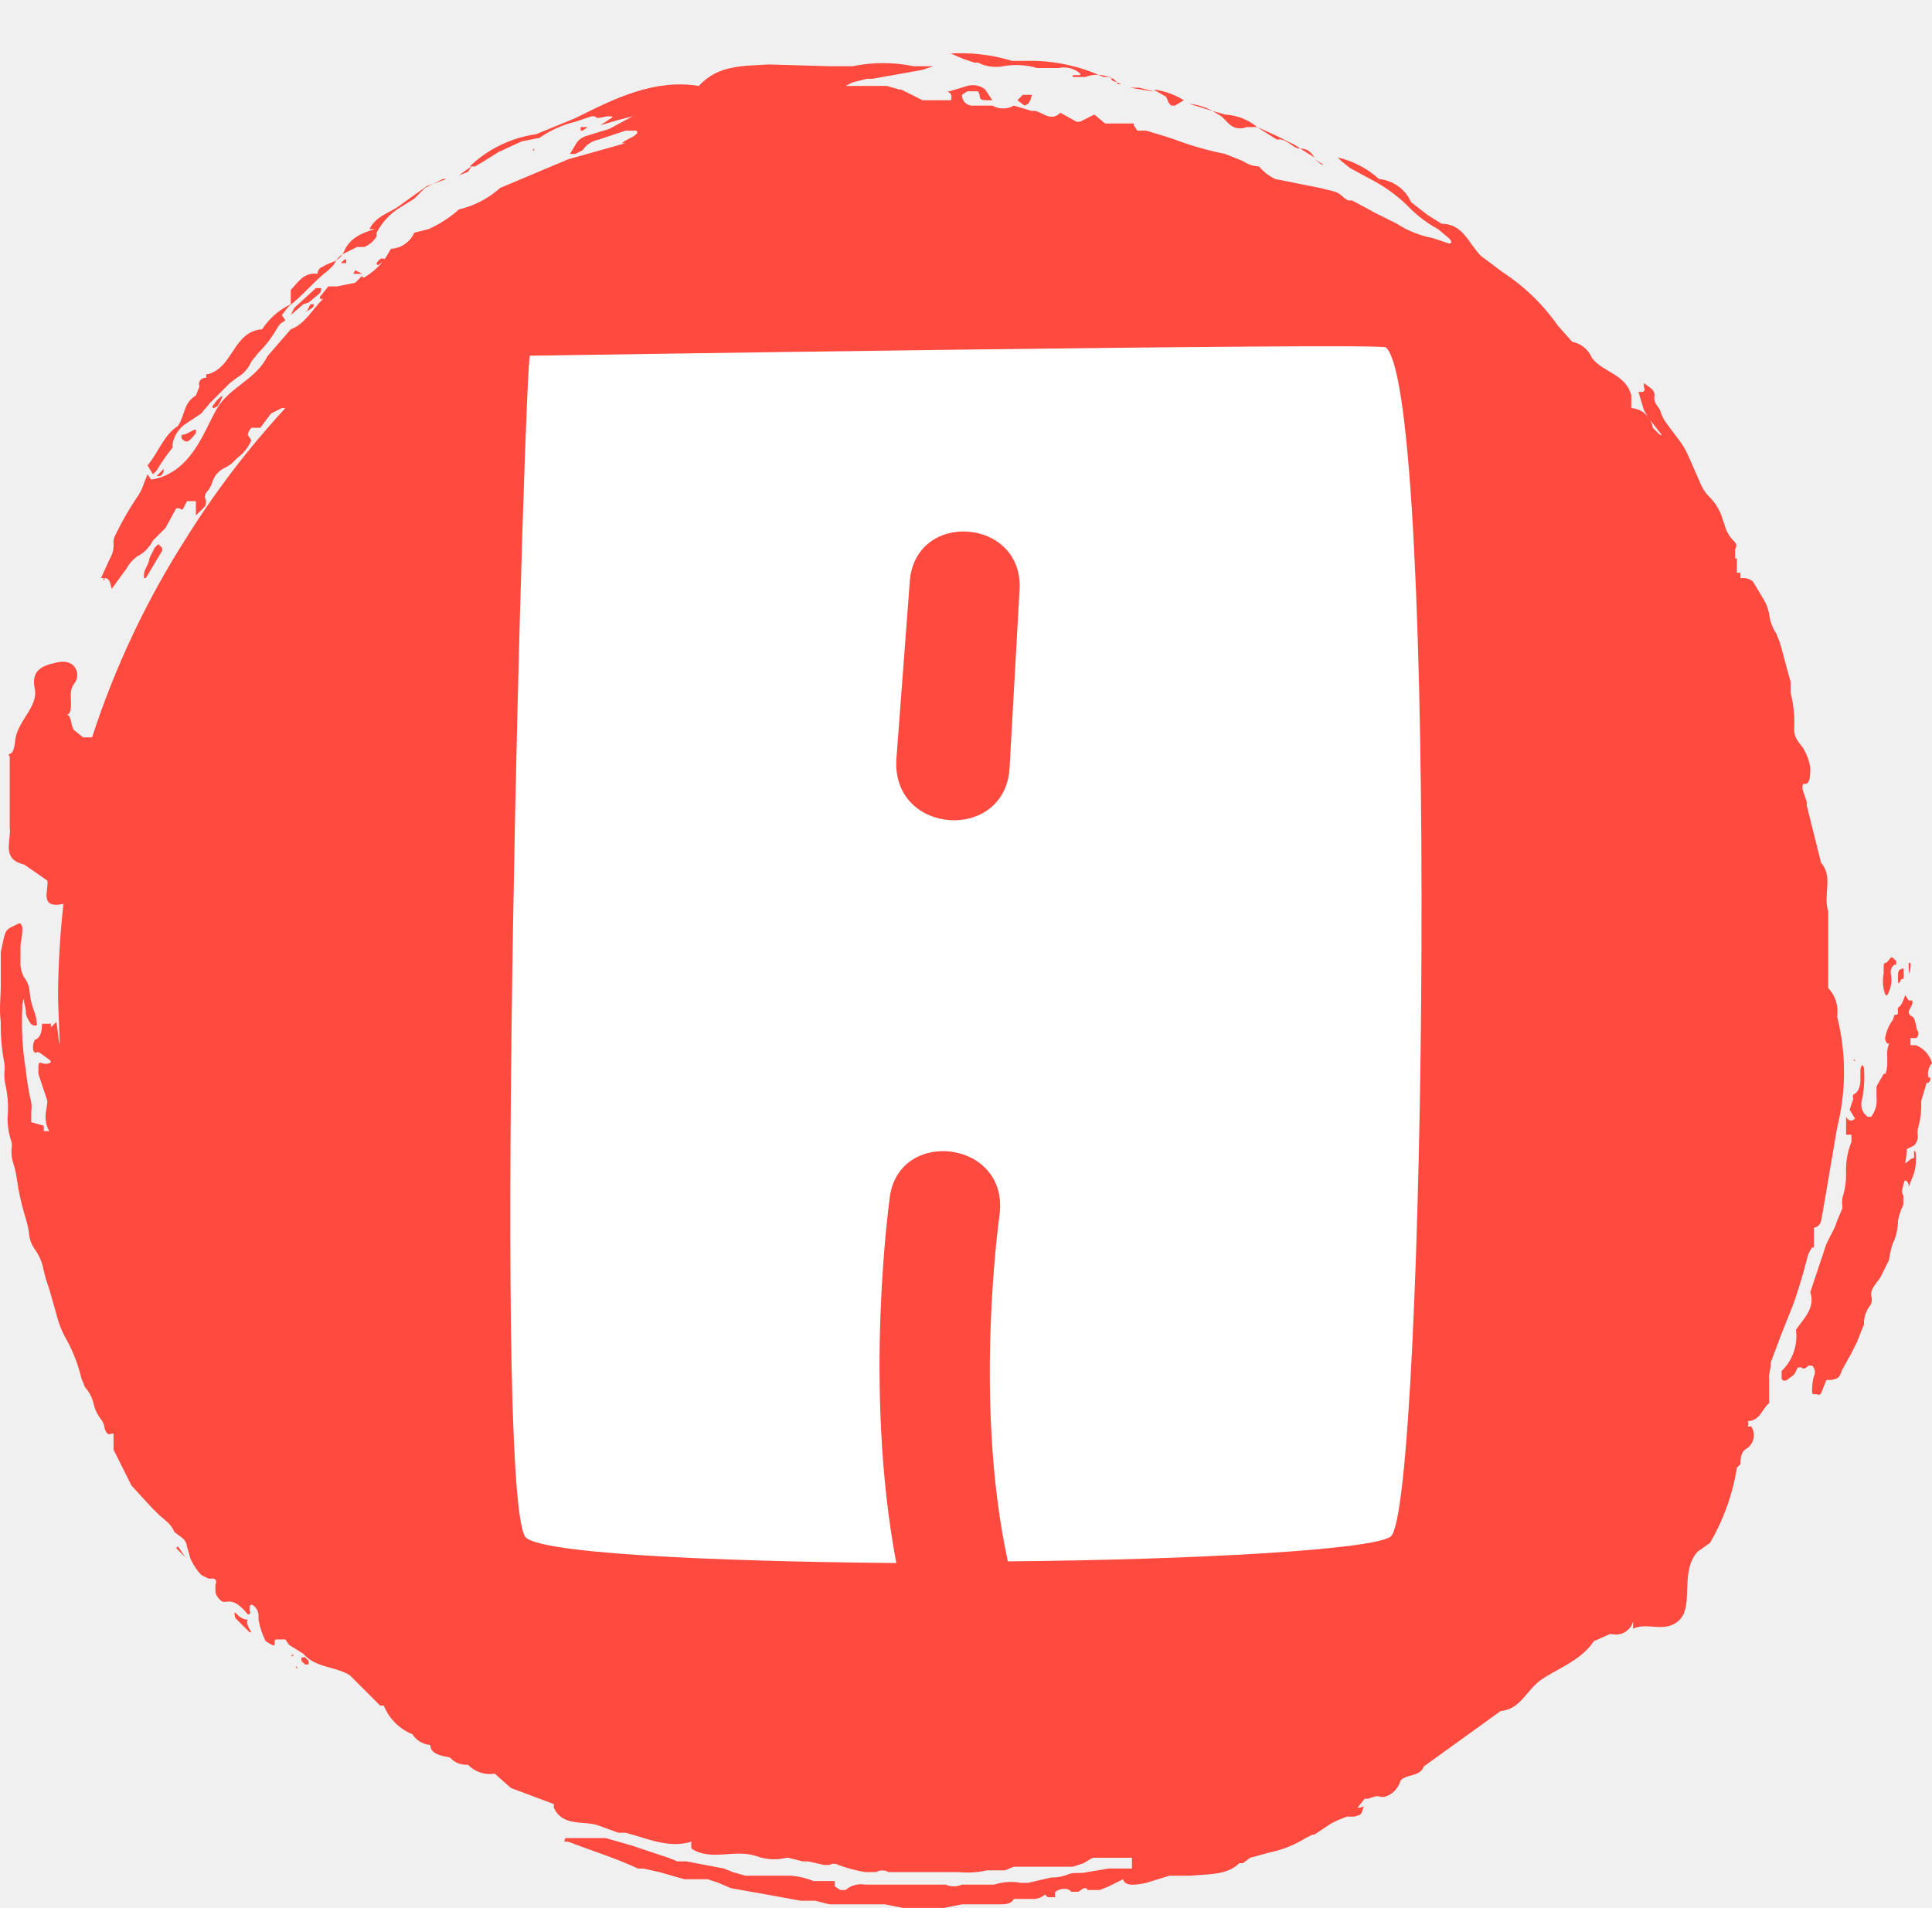
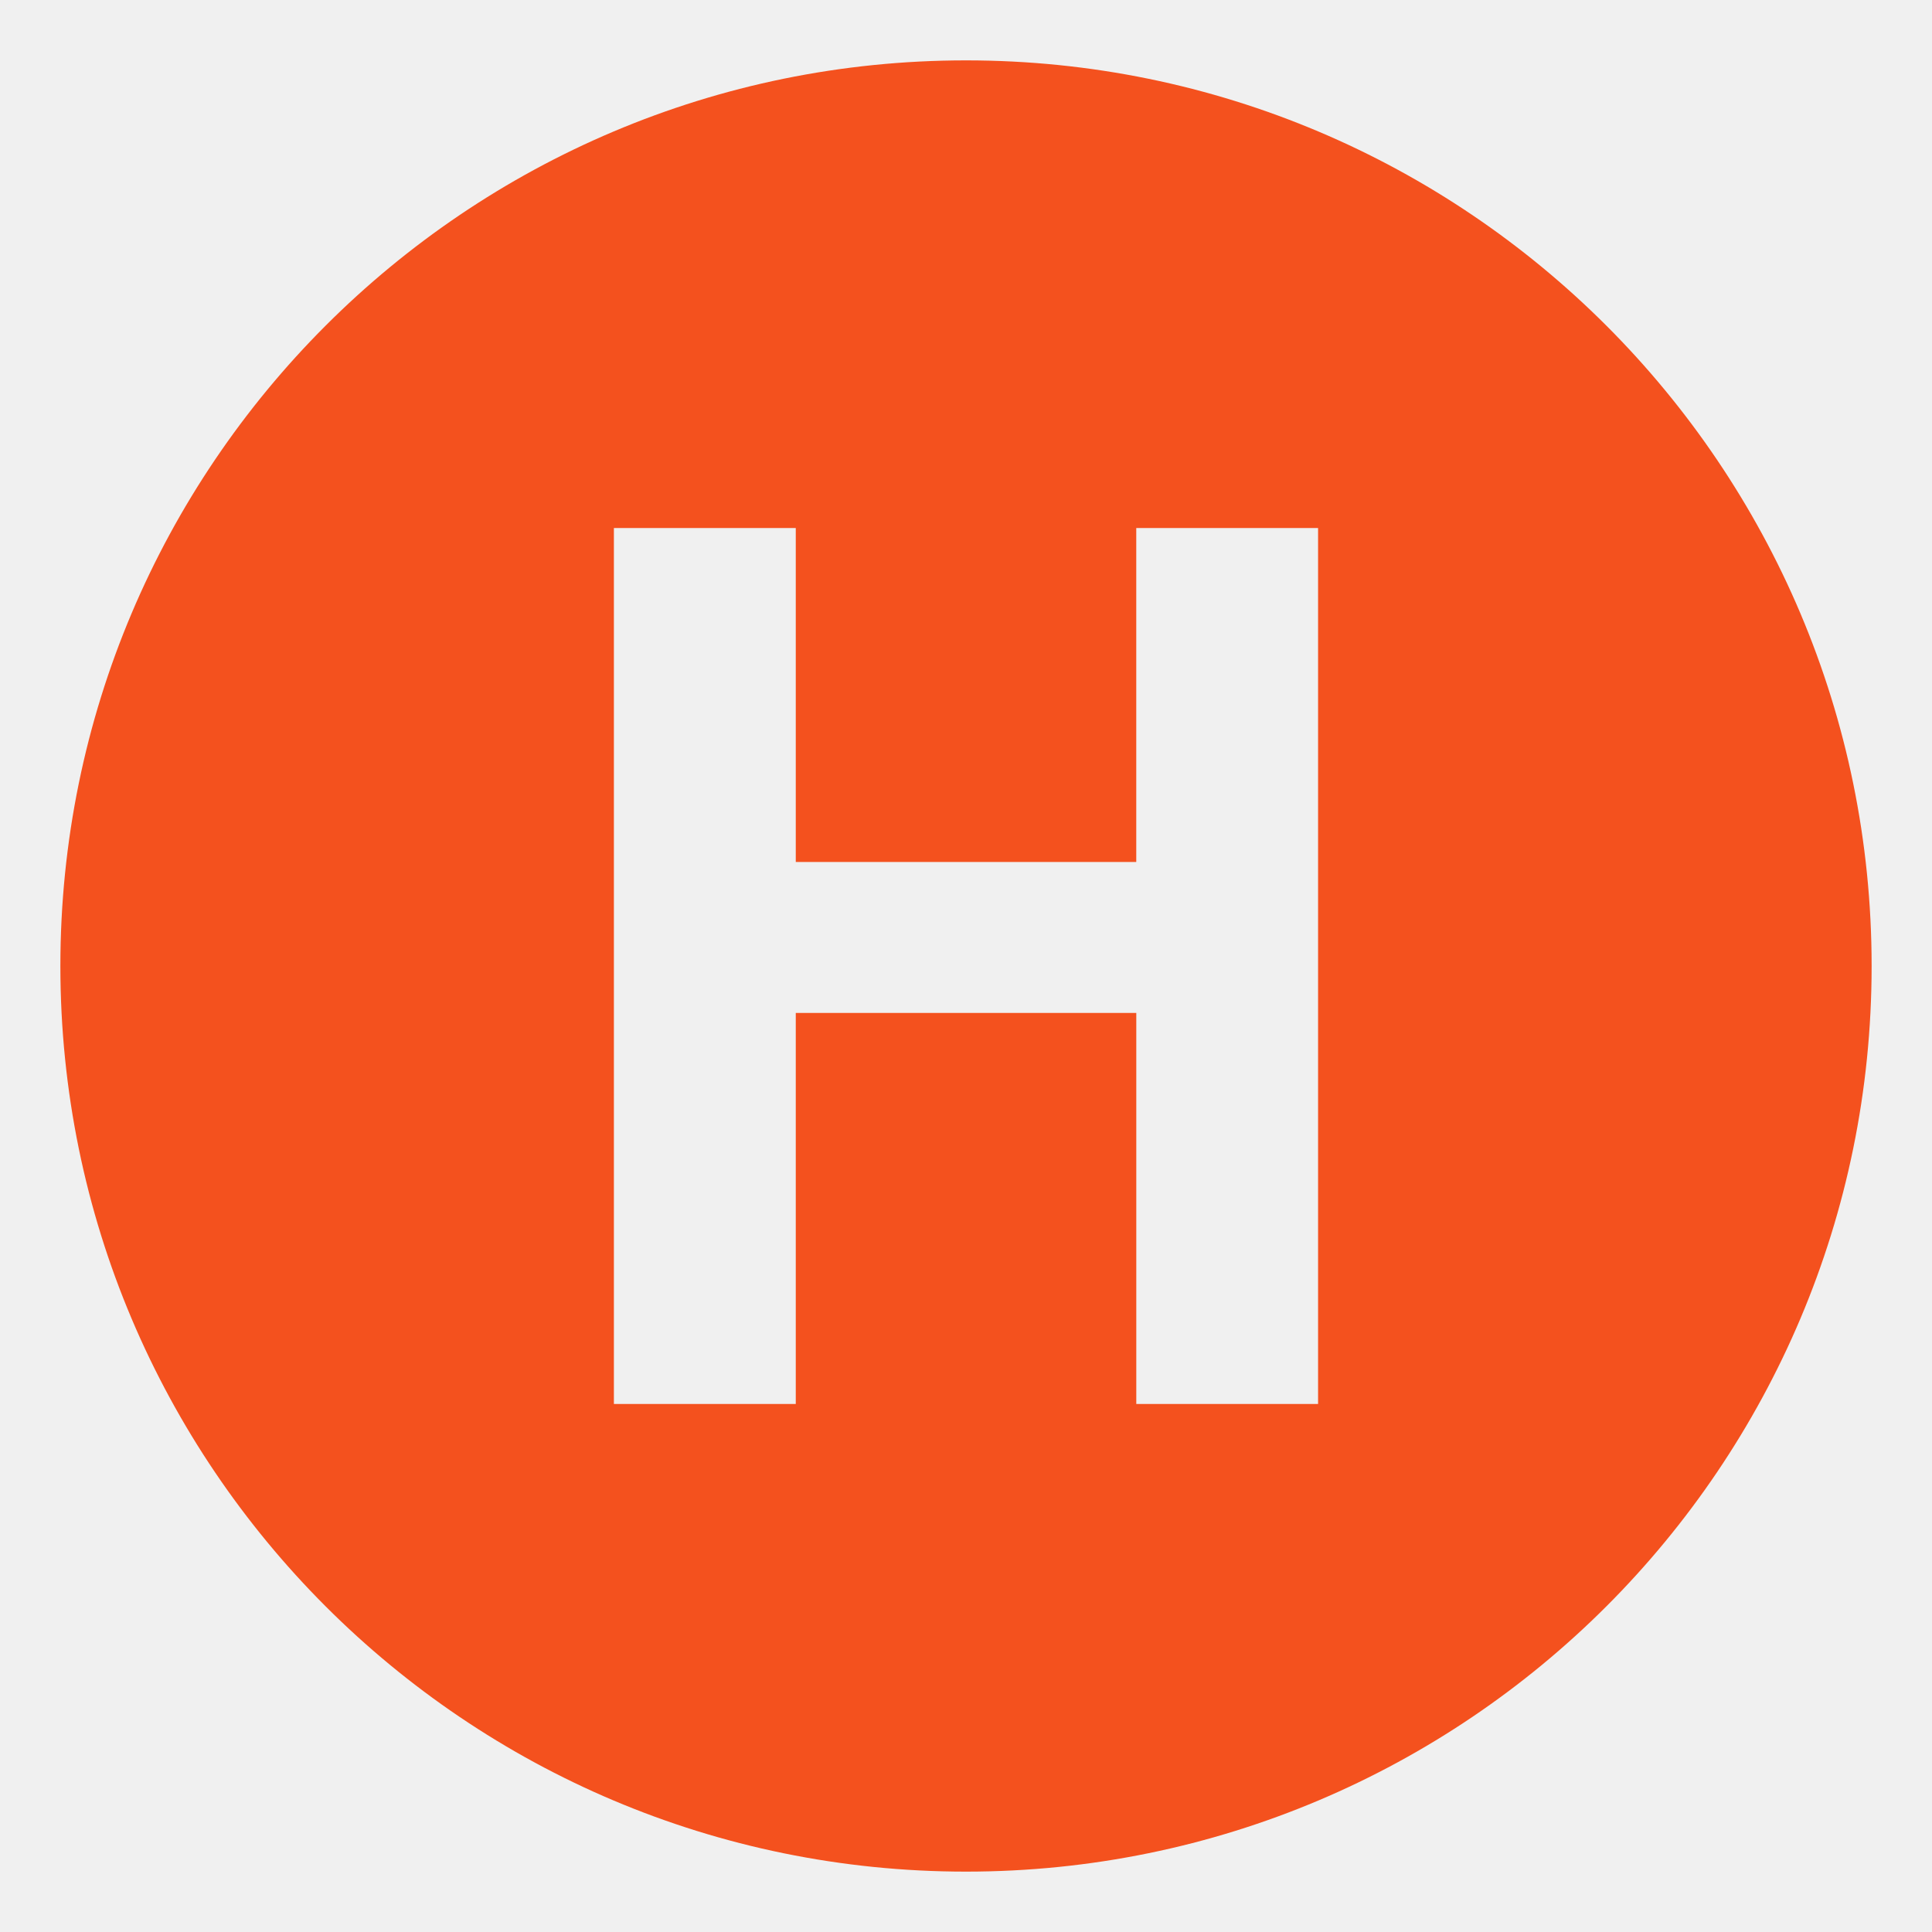
- <svg xmlns="http://www.w3.org/2000/svg" width="308.761" height="304.916" viewBox="0 0 106.008 104.687" class="css-1j8o68f" version="1.1" id="svg23">
-   <defs id="SvgjsDefs2684" />
-   <g id="SvgjsG2685" featurekey="rootContainer" transform="matrix(0.9820593,0,0,0.9820593,-0.05456052,0)" fill="#ff4a3f">
-     <g id="g17">
-       <path d="M19.8 15.3h.5l-.4-.2zm.5.1zm.8-.7c0 .1 0 .1.1.1l.4-.3c-.2-.1-.3-.1-.5.2zm.4-.2zm-4.1 2.3zm-.2.6l.3-.2c.1-.1.1-.2.1-.2h-.2l-.2.4c-.1-.1-.1 0 0 0zm2.2-2.9h-.1l-.2.2h.3zm-2.1 2.4l.6-.5c.1-.1.1-.2.1-.3h-.3l-1.2 1.1-.2.4.7-.6zm-1.1.8z" id="path3" />
-       <path d="M9.7 25v-.2a1.7 1.7 0 0 1 .7-1.1l.9-.6.5-.6.7-.7.4-.4.4-.3a1.9 1.9 0 0 0 .8-.9l.4-.5a5.9 5.9 0 0 0 1-1.3l.2-.3.3-.2-.2-.3.4-.5c.8-.6 1.4-1.4 2.2-2l.3-.3a1.4 1.4 0 0 1 .5-.6l.8-.4h.4a1.4 1.4 0 0 0 .7-.6V13a3.5 3.5 0 0 1 1.3-1.4l.8-.5.2-.2.4-.4 1-.5h.2l-1.1.4-1.4 1c-.6.5-1.4.6-1.8 1.4h.3c-.7.2-1.4.5-1.7 1.2s-.8.6-1.2.9a.4.4 0 0 0-.3.4c-.8-.1-1.1.5-1.5.9v.8a3.9 3.9 0 0 0-1.6 1.4c-1.6.1-1.6 2.1-3 2.5h-.1a.2.2 0 0 0 0 .2c-.3 0-.5.2-.4.5l-.2.5c-.7.4-.6 1.1-1 1.7-.8.5-1.1 1.5-1.7 2.2l.3.5.2-.2a11.6 11.6 0 0 1 .9-1.3zM53.9 3.3l.6.2h.2a2.2 2.2 0 0 0 1.4.2 4.1 4.1 0 0 1 1.9.1h1.2a1.4 1.4 0 0 1 1.2.3.1.1 0 0 1 0 .1H60a.1.1 0 0 0 0 .1h.7a1.8 1.8 0 0 1 1.3 0c.2 0 .1.1.2.2l.5.2h-.2c-.2-.4-.5-.4-.8-.4a9.7 9.7 0 0 0-4.3-.9h-.8A9.8 9.8 0 0 0 53 3h.2zm7.3 3.1zM50.3 4.7zm10.9 1.7h.2-.2zM19 14.7zm32.1-10zm17.6 2.2a.9.9 0 0 0 1 .2h.6a3.1 3.1 0 0 0-1.8-.7l-.7-.2.5.3zm-3.4-1.3c0 .1.1.2.2.3h.2l.5-.3a4.2 4.2 0 0 0-1.7-.6l.7.4zm7.4 2.7l.8.5c-.2-.3-.4-.5-.8-.5z" id="path5" />
-       <path d="M99 76.1l.6-1.6.6-1.5c.2-.5.6-1.8.8-2.6a1.7 1.7 0 0 1 .3-.7h.1v-1.1c.5-.1.4-.6.5-.9l.8-4.7a12.7 12.7 0 0 0 0-6.2 1.9 1.9 0 0 0-.5-1.6v-4.3c-.3-.9.3-1.9-.4-2.7L101 45a.4.4 0 0 0 0-.2l-.2-.6a.5.5 0 0 1 0-.4h.1c.3 0 .3-.5.3-.9a3 3 0 0 0-.4-1.1l-.3-.4a1.1 1.1 0 0 1-.2-.7 6.7 6.7 0 0 0-.2-2v-.6c-.2-.7-.4-1.5-.6-2.2l-.2-.5a2.5 2.5 0 0 1-.4-1.1 2.5 2.5 0 0 0-.3-.8l-.6-1a.8.8 0 0 0-.6-.2h-.1V32h-.2v-.8H97V31a.4.4 0 0 0 0-.1v-.2c.1-.2.1-.3-.1-.5a1.8 1.8 0 0 1-.4-.6l-.2-.6a2.9 2.9 0 0 0-.7-1.2 2.2 2.2 0 0 1-.5-.7l-.7-1.6a4.3 4.3 0 0 0-.6-1l-.6-.8a2.4 2.4 0 0 1-.4-.8l-.2-.3a.6.6 0 0 1-.1-.5.5.5 0 0 0-.2-.4l-.4-.3v.2c.1.2 0 .3-.1.3h-.2l.3 1 .3.5.7.9h-.1l-.2-.2-.2-.2a1.3 1.3 0 0 0-1.2-1.1v-.7c-.3-1.2-1.6-1.3-2.2-2.1a1.5 1.5 0 0 0-1.1-.9l-.8-.9a11.3 11.3 0 0 0-3.1-3l-.8-.6-.4-.3c-.7-.7-1-1.8-2.2-1.8l-.8-.5-.9-.7a2.2 2.2 0 0 0-1.8-1.3 5.1 5.1 0 0 0-2.3-1.2l.2.2.5.4 1.3.7a8.5 8.5 0 0 1 2.1 1.6 6.8 6.8 0 0 0 1.5 1.1l.6.5c.1.1.2.2.1.3H81l-.9-.3a5.6 5.6 0 0 1-2-.8l-1.2-.6-1.3-.7h-.2c-.3-.1-.4-.4-.8-.5l-.8-.2-2.5-.5a2.6 2.6 0 0 1-.9-.7 1.7 1.7 0 0 1-.9-.3l-1-.4a18.1 18.1 0 0 1-2.8-.8l-.6-.2-1-.3h-.5l-.2-.3v-.1h-1.6l-.6-.5-.4.2-.4.2h-.2l-.9-.5c-.6.6-1.1-.2-1.6-.1l-1-.3a1.2 1.2 0 0 1-1.2 0h-1.2a.6.6 0 0 1-.5-.6l.3-.2h.6a.7.7 0 0 1 .1.3c0 .2.2.2.5.2h.2l-.4-.6a1.1 1.1 0 0 0-1-.2l-1 .3H53c.3.2.2.3.2.5h-1.6l-.4-.2-.8-.4h-.1l-.7-.2h-2.3l.4-.2.8-.2h.3l1.7-.3 1.1-.2.6-.2h-1.1a8.4 8.4 0 0 0-3.4 0h-1.3L43 3.6c-1.4.1-2.8 0-3.9 1.2-2.5-.4-4.7.7-6.9 1.8l-2.2.9a6.7 6.7 0 0 0-3.7 1.8h.3l.5-.3.8-.5 1.3-.6 1-.2a6 6 0 0 1 2-.9l.9-.3h.2c.1.2.5 0 .7 0h.2c.1 0 .1.1 0 .1l-.6.4 1-.3.8-.2-1.3.7-1.3.4a1 1 0 0 0-.6.5l-.3.5h.3l.4-.2a1.4 1.4 0 0 1 .9-.6l1.5-.5h.5a.1.1 0 0 1 .1.2c-.2.2-.6.3-.8.5h.2l-3.2.9-3.8 1.6a5.2 5.2 0 0 1-2.3 1.2 6.6 6.6 0 0 1-1.7 1.1l-.8.2a1.5 1.5 0 0 1-1.3.9l-.3.5a3.7 3.7 0 0 1-1.2 1.1h-.1v-.1l-.2.2-.2.2-1 .2h-.5l-.4.5c-.1.1-.1.2 0 .2h.1c-.6.6-1 1.4-1.8 1.7L15 19.9c-.6 1.2-1.8 1.6-2.6 2.6s-1.4 3.9-3.9 4.3l-.2-.3-.2.5a2.7 2.7 0 0 1-.4.8 16.9 16.9 0 0 0-1.2 2.1.8.8 0 0 0-.1.5 1.4 1.4 0 0 1-.2.8l-.5 1.1h.2c.3 0 .3.3.4.6l.8-1.1a2.2 2.2 0 0 1 .6-.7 2 2 0 0 0 .9-.9l.3-.3.4-.4.6-1.1h.2c.1.1.1.1.2 0l.2-.4h.5v.8l.5-.5a.5.5 0 0 0 0-.5.4.4 0 0 1 .1-.3 1.5 1.5 0 0 0 .3-.5 1.3 1.3 0 0 1 .8-.9l.3-.2.3-.3a2.4 2.4 0 0 0 .8-1l-.2-.3c0-.1.1-.3.2-.4h.5l.6-.8.6-.3h.2a48.8 48.8 0 0 0-5.5 7.2h-.1.1a48.4 48.4 0 0 0-5.3 11.2h-.5l-.5-.4c-.2-.2-.1-.7-.4-.9h.1c.3-.5-.1-1.2.3-1.7s.1-1.4-.9-1.2-1.5.5-1.3 1.5-1 1.8-1.1 2.9-.5.5-.3.9v3.9c.1.8-.5 1.8.8 2.1l1.3.9c.1.5-.5 1.6.9 1.3a49.2 49.2 0 0 0-.3 5c0 1.1.1 2.2.1 3.3v-.4c-.1-.4-.1-.8-.2-1.3l-.3.3v-.2h-.5c0 .5-.1.8-.4.9a.9.9 0 0 0-.1.5c0 .1.1.3.2.2s.4.2.7.4-.2.3-.4.2-.2.1-.2.3v.3l.5 1.5c0 .3-.1.6-.1.9a1.7 1.7 0 0 0 .2.8h-.3v-.3l-.7-.2v-.6a1.5 1.5 0 0 0 0-.5 14.6 14.6 0 0 1-.3-1.8 16.6 16.6 0 0 1-.2-3.5.9.9 0 0 1 .1-.5v.2a2.9 2.9 0 0 1 .1.5.8.8 0 0 0 .1.4c.1.2.2.4.4.4s.1-.1.1-.2a2.1 2.1 0 0 0-.1-.5 4.2 4.2 0 0 1-.3-1.3 1.5 1.5 0 0 0-.3-.7 1.6 1.6 0 0 1-.2-.9v-.8c0-.3.1-.6.1-.9a.5.5 0 0 0-.1-.4h-.1c-.8.4-.7.2-1 1.6V55c0 .7-.1 1.4 0 2.1a10.8 10.8 0 0 0 .2 2.3 1.8 1.8 0 0 1 0 .5 3.1 3.1 0 0 0 .1.9 5.9 5.9 0 0 1 .1 1.3 3.9 3.9 0 0 0 .2 1.7 1.2 1.2 0 0 1 0 .4 2.1 2.1 0 0 0 .1.8 4.9 4.9 0 0 1 .2.9 14 14 0 0 0 .5 2.2 5 5 0 0 1 .2 1 1.7 1.7 0 0 0 .3.7 2.9 2.9 0 0 1 .5 1.2 8.5 8.5 0 0 0 .3 1l.4 1.4a5.4 5.4 0 0 0 .6 1.5 8.5 8.5 0 0 1 .8 2.1l.2.5a2.1 2.1 0 0 1 .5 1 2.1 2.1 0 0 0 .4.8 1 1 0 0 1 .2.5c.1.3.2.4.4.3h.1v.9l.5 1 .5 1 1.1 1.2.4.4c.3.3.7.5.9 1l.4.3a.7.7 0 0 1 .3.5l.2.7a3.3 3.3 0 0 0 .6.9l.4.2h.3a.2.2 0 0 1 .1.3 2.5 2.5 0 0 0 0 .5.9.9 0 0 0 .4.5h.2c.4-.1.8.2 1.2.7h.1c0-.1.1-.1 0-.2v-.2c0-.1.1-.2.2-.1a.7.7 0 0 1 .3.6v.2a4.3 4.3 0 0 0 .4 1.2c.5.3.5.3.5.1s0-.2.2-.2h.4l.2.3.8.5c.7.8 1.8.7 2.6 1.2l1.7 1.7h.2a2.9 2.9 0 0 0 1.6 1.6 1.3 1.3 0 0 0 1 .6c0 .5.6.6 1.1.7a1.2 1.2 0 0 0 .8.4h.2a1.7 1.7 0 0 0 1.5.5l.9.8 2.4.9v.2c.5 1.1 1.7.7 2.5 1l1.1.4h.4c1.2.3 2.4.9 3.7.5a.7.7 0 0 0 0 .4c1.1.7 2.4 0 3.6.4a2.9 2.9 0 0 0 1.7.1h.1l.8.2h.3l.9.2h.3a.5.5 0 0 1 .5 0 7.9 7.9 0 0 0 1.5.4h.6a.7.7 0 0 1 .7 0h3.9a5 5 0 0 0 1.6-.1h1l.5-.2H60l.6-.2.5-.3h2.2v.6H62l-1.2.2c-.4.1-.7 0-1 .1a2.4 2.4 0 0 1-1 .2l-1.3.3h-.4a3.1 3.1 0 0 0-1.5.1h-1.8a1.1 1.1 0 0 1-.9 0h-4.5a1.3 1.3 0 0 0-1.1.3H47l-.3-.2v-.3h-1.2a4.1 4.1 0 0 0-1.3-.3h-2.5l-.7-.2-.5-.2-2.1-.4h-.5l-.5-.2-2.1-.7-1.4-.4h-2.2c-.1 0-.1.1-.1.2h.2c1.3.5 2.6.9 3.9 1.5h.3l.9.2 1.4.4h1.3l.6.2.7.3 1.7.3 1.1.2 1.1.2h.8l.8.2h3.1l1 .2h2.3l1-.2H56c.4 0 .6-.1.7-.3h1a1 1 0 0 0 .8-.3c-.1.1 0 .1.1.2h.4v-.2c0-.1 0-.1.2-.2s.6-.1.7.1h.4l.3-.2c.2 0 .2 0 .2.1h.7l.5-.2.8-.4c.1.3.4.4 1.3.2l1.3-.4h1.2c.9-.1 2 0 2.7-.7h.2l.4-.3 1.1-.3a6.1 6.1 0 0 0 2-.8l.4-.2h.1l.9-.6.4-.2.5-.2h.4c.4-.1.4-.1.5-.4s0-.1-.2-.1h-.1l.4-.5h.2c.3-.1.5-.2.7-.1h.2a1.3 1.3 0 0 0 .9-.9c.3-.4 1.1-.2 1.3-.8l4.3-3.1c1.1-.1 1.4-1.1 2.2-1.7s2.3-1.1 3-2.2l.9-.4h.1a1 1 0 0 0 1.2-.7v.4c.8-.4 1.8.3 2.6-.5s0-2.7 1-3.8l.7-.5a12.1 12.1 0 0 0 1.5-4.2l.2-.2c0-.3 0-.7.4-.9a.9.9 0 0 0 .2-1.2h-.2a.3.3 0 0 0 0-.3c.7 0 .8-.7 1.2-1V77a.5.5 0 0 1 0-.2 3.8 3.8 0 0 0 .1-.7zM5.9 32.2z" id="path7" />
-       <path d="M26.4 9.3l-.3.2-.4.3.5-.2zm6.1-2h.1l.3-.2h-.4zm-2.6 1l-.1.1h.1v-.1zm-1.5 1.4zm1.3-.2zm-6.3 3.1zM9.2 26.2l-.4.4H9a.4.4 0 0 0 .2-.4zm3-3.5a2.1 2.1 0 0 0 .3-.6 1.5 1.5 0 0 0-.5.5c-.1.1-.1.2 0 .2zM11 24.2V24c-.2 0-.5.3-.8.3v.2c.3.3.4.2.8-.3zm3 66.2zM73.9 9.2h.1l-.5-.3zm-2.5-1.4c.5-.1.8.4 1.2.5h.1l-.3-.2-1-.5-1.1-.5.3.2zM52.8 3.1zm11.7 2h-.1l-1.2-.2h.5zm2 .7l1.3.4a3.3 3.3 0 0 0-1.3-.4zm-9 0a1 1 0 0 0 .2-.5h-.5l-.3.3.4.3zm9 1.6zM49.9 4.2zm2.9.7zM48.5 4zm13.8 2.1a.5.5 0 0 0 0 .1zm44.8 52.3h-.3V58h.3c.1 0 .2-.3.1-.4s-.1-.7-.3-.8a.3.3 0 0 1-.2-.3l.2-.4a.4.4 0 0 0 0-.2h-.2l-.2-.3c-.1.3-.2.6-.4.7a.5.5 0 0 0 0 .2c0 .1 0 .2-.1.2h-.1a1.1 1.1 0 0 1-.1.3 2.3 2.3 0 0 0-.4.9.4.4 0 0 0 .1.4h.1a1.7 1.7 0 0 0-.1.8v.4a1.8 1.8 0 0 1-.1.5h-.1l-.4.7v.6a1.5 1.5 0 0 1-.3 1.1h-.2l-.2-.2a.9.9 0 0 1-.1-.8 6.5 6.5 0 0 0 .1-1.7c0-.1-.1-.2-.1-.2a.5.5 0 0 0-.1.3v.6c0 .2-.1.6-.3.7s-.1.2-.1.3l-.2.6.3.5c-.2.2-.4.1-.5-.1v1h.3v.4a4.2 4.2 0 0 0-.3 1.4 3.3 3.3 0 0 0 0 .4 4 4 0 0 1-.2 1.3 2 2 0 0 0 0 .6l-.3.7a3.2 3.2 0 0 1-.3.7l-.3.6-.9 2.7c.3.9-.4 1.5-.8 2.1a2.7 2.7 0 0 1-.8 2.3v.4c0 .1.1.2.3.1l.4-.3.2-.4h.2c.1.1.2.1.4-.1h.2a.5.5 0 0 1 .1.6 2.9 2.9 0 0 0-.1.8c0 .1 0 .2.1.2h.2c.1.1.2 0 .3-.3l.2-.5h.3c.4-.1.4-.1.6-.6l.5-.9.3-.6.4-1a1.6 1.6 0 0 1 .3-1 .6.6 0 0 0 .1-.6c0-.2 0-.3.2-.6l.3-.4.5-1a4.7 4.7 0 0 1 .2-.9 3 3 0 0 0 .3-1.3 3.8 3.8 0 0 1 .3-.9v-.5c-.1-.2-.1-.2 0-.6s.1-.2.2-.2a.4.4 0 0 1 .1.3l.2-.5a2.3 2.3 0 0 0 .2-.9v-.3c0-.1 0-.3-.1-.3v.4c-.2 0-.3.2-.5.3a6.4 6.4 0 0 0 .1-.8l.4-.2a.7.7 0 0 0 .2-.6 1.4 1.4 0 0 1 0-.3 4.8 4.8 0 0 0 .2-1.4v-.2l.3-1h.1a.3.3 0 0 0 .1-.3h-.1a.9.9 0 0 1 .2-.8 1.5 1.5 0 0 0-.9-1zm-1.2 7.8zm-.2-9.9zm0 0zM9.1 30.8a.3.3 0 0 0 0-.2l-.2-.2-.2.2-.3.6c0 .3-.3.6-.3.9v.2h.1zm96.3 24.8h.1a1.7 1.7 0 0 0 .2-1.2.5.5 0 0 1 .2-.5h.1v-.2l-.2-.2h-.1c-.1.1-.2.3-.3.3s-.1.1-.1.3v.3a2.2 2.2 0 0 0 .1 1.2zM13.2 90.1c-.1 0 0 .2 0 .3l.8.8h.1c-.2-.3-.3-.6-.2-.7a.9.9 0 0 1-.5-.2zm.8.3zm92.3-35.7h.1a2 2 0 0 0 0-.6c-.3.1-.3.1-.3.6s.1.1.2 0z" id="path9" />
-       <path d="M106.7 62a.6.6 0 0 0 .1-.5c0-.1-.1-.2-.1-.1h-.2v.2c0 .4.1.5.2.4zm.1-8.2h-.1v.6a1 1 0 0 0 .1-.6zM17.1 92.6h-.2v.2l.2.2h.2v-.2zm86.6-33.3c0-.1 0-.1-.1-.1zM9.9 86.5l.5.5-.4-.6z" id="path11" />
-       <circle cx="10.5" cy="87.1" transform="rotate(-24.8 10.4 87.159)" id="circle13" />
-       <path d="M9.7 30.1h-.1v.2-.2h.1zm83.2-6.6l-.2-.3h-.1zm-14.7 77.1zM5.9 32.2zm-.1.2a.3.3 0 0 0 .1-.2v.2zm1.9-4.9zM61.5 2.4zm42.8 58.2v.1-.1zM16.4 92.5h-.1c.1.1.2 0 .1-.1zm.2.7h.1l-.1-.1v.1zm73.9-71.3zm15.2 34.4zM14.6 91.7zm92.1-37zm-.8 11.4zM34.6 0z" id="path15" />
-     </g>
-   </g>
-   <g id="SvgjsG2686" featurekey="nameFeature-0" transform="matrix(2.284354,0,0,2.284354,27.98006,-5.60952)" fill="#ffffff">
-     <path d="M9.6 16.48 l-0.32 4.24 c-0.08 1.8 2.6 1.96 2.72 0.2 l0.24 -4.28 c0.12 -1.76 -2.56 -1.96 -2.64 -0.16 z M0.48 11 l0 0 c0.04 0 20.48 -0.32 20.56 -0.2 c1.28 1.12 0.96 27.8 0.12 28.56 c-0.4 0.32 -4.64 0.56 -9.2 0.6 c-0.84 -3.84 -0.2 -8.32 -0.2 -8.32 c0.24 -1.8 -2.44 -2.12 -2.64 -0.4 c0 0.04 -0.64 4.52 0.16 8.76 c-4.56 -0.04 -8.68 -0.24 -8.92 -0.64 c-0.8 -1.44 0 -28.28 0.12 -28.36 z" id="path20" />
-   </g>
+ <svg xmlns="http://www.w3.org/2000/svg" viewBox="0 0 64 64" enable-background="new 0 0 64 64">
+   <path d="M32,2C15.432,2,2,15.432,2,32s13.432,30,30,30s30-13.432,30-30S48.568,2,32,2z M43.664,46.508h-6.023V33.555H26.361v12.953  h-6.025V17.492h6.025v11.063h11.279V17.492h6.023V46.508z" fill="#f4511e" />
</svg>
